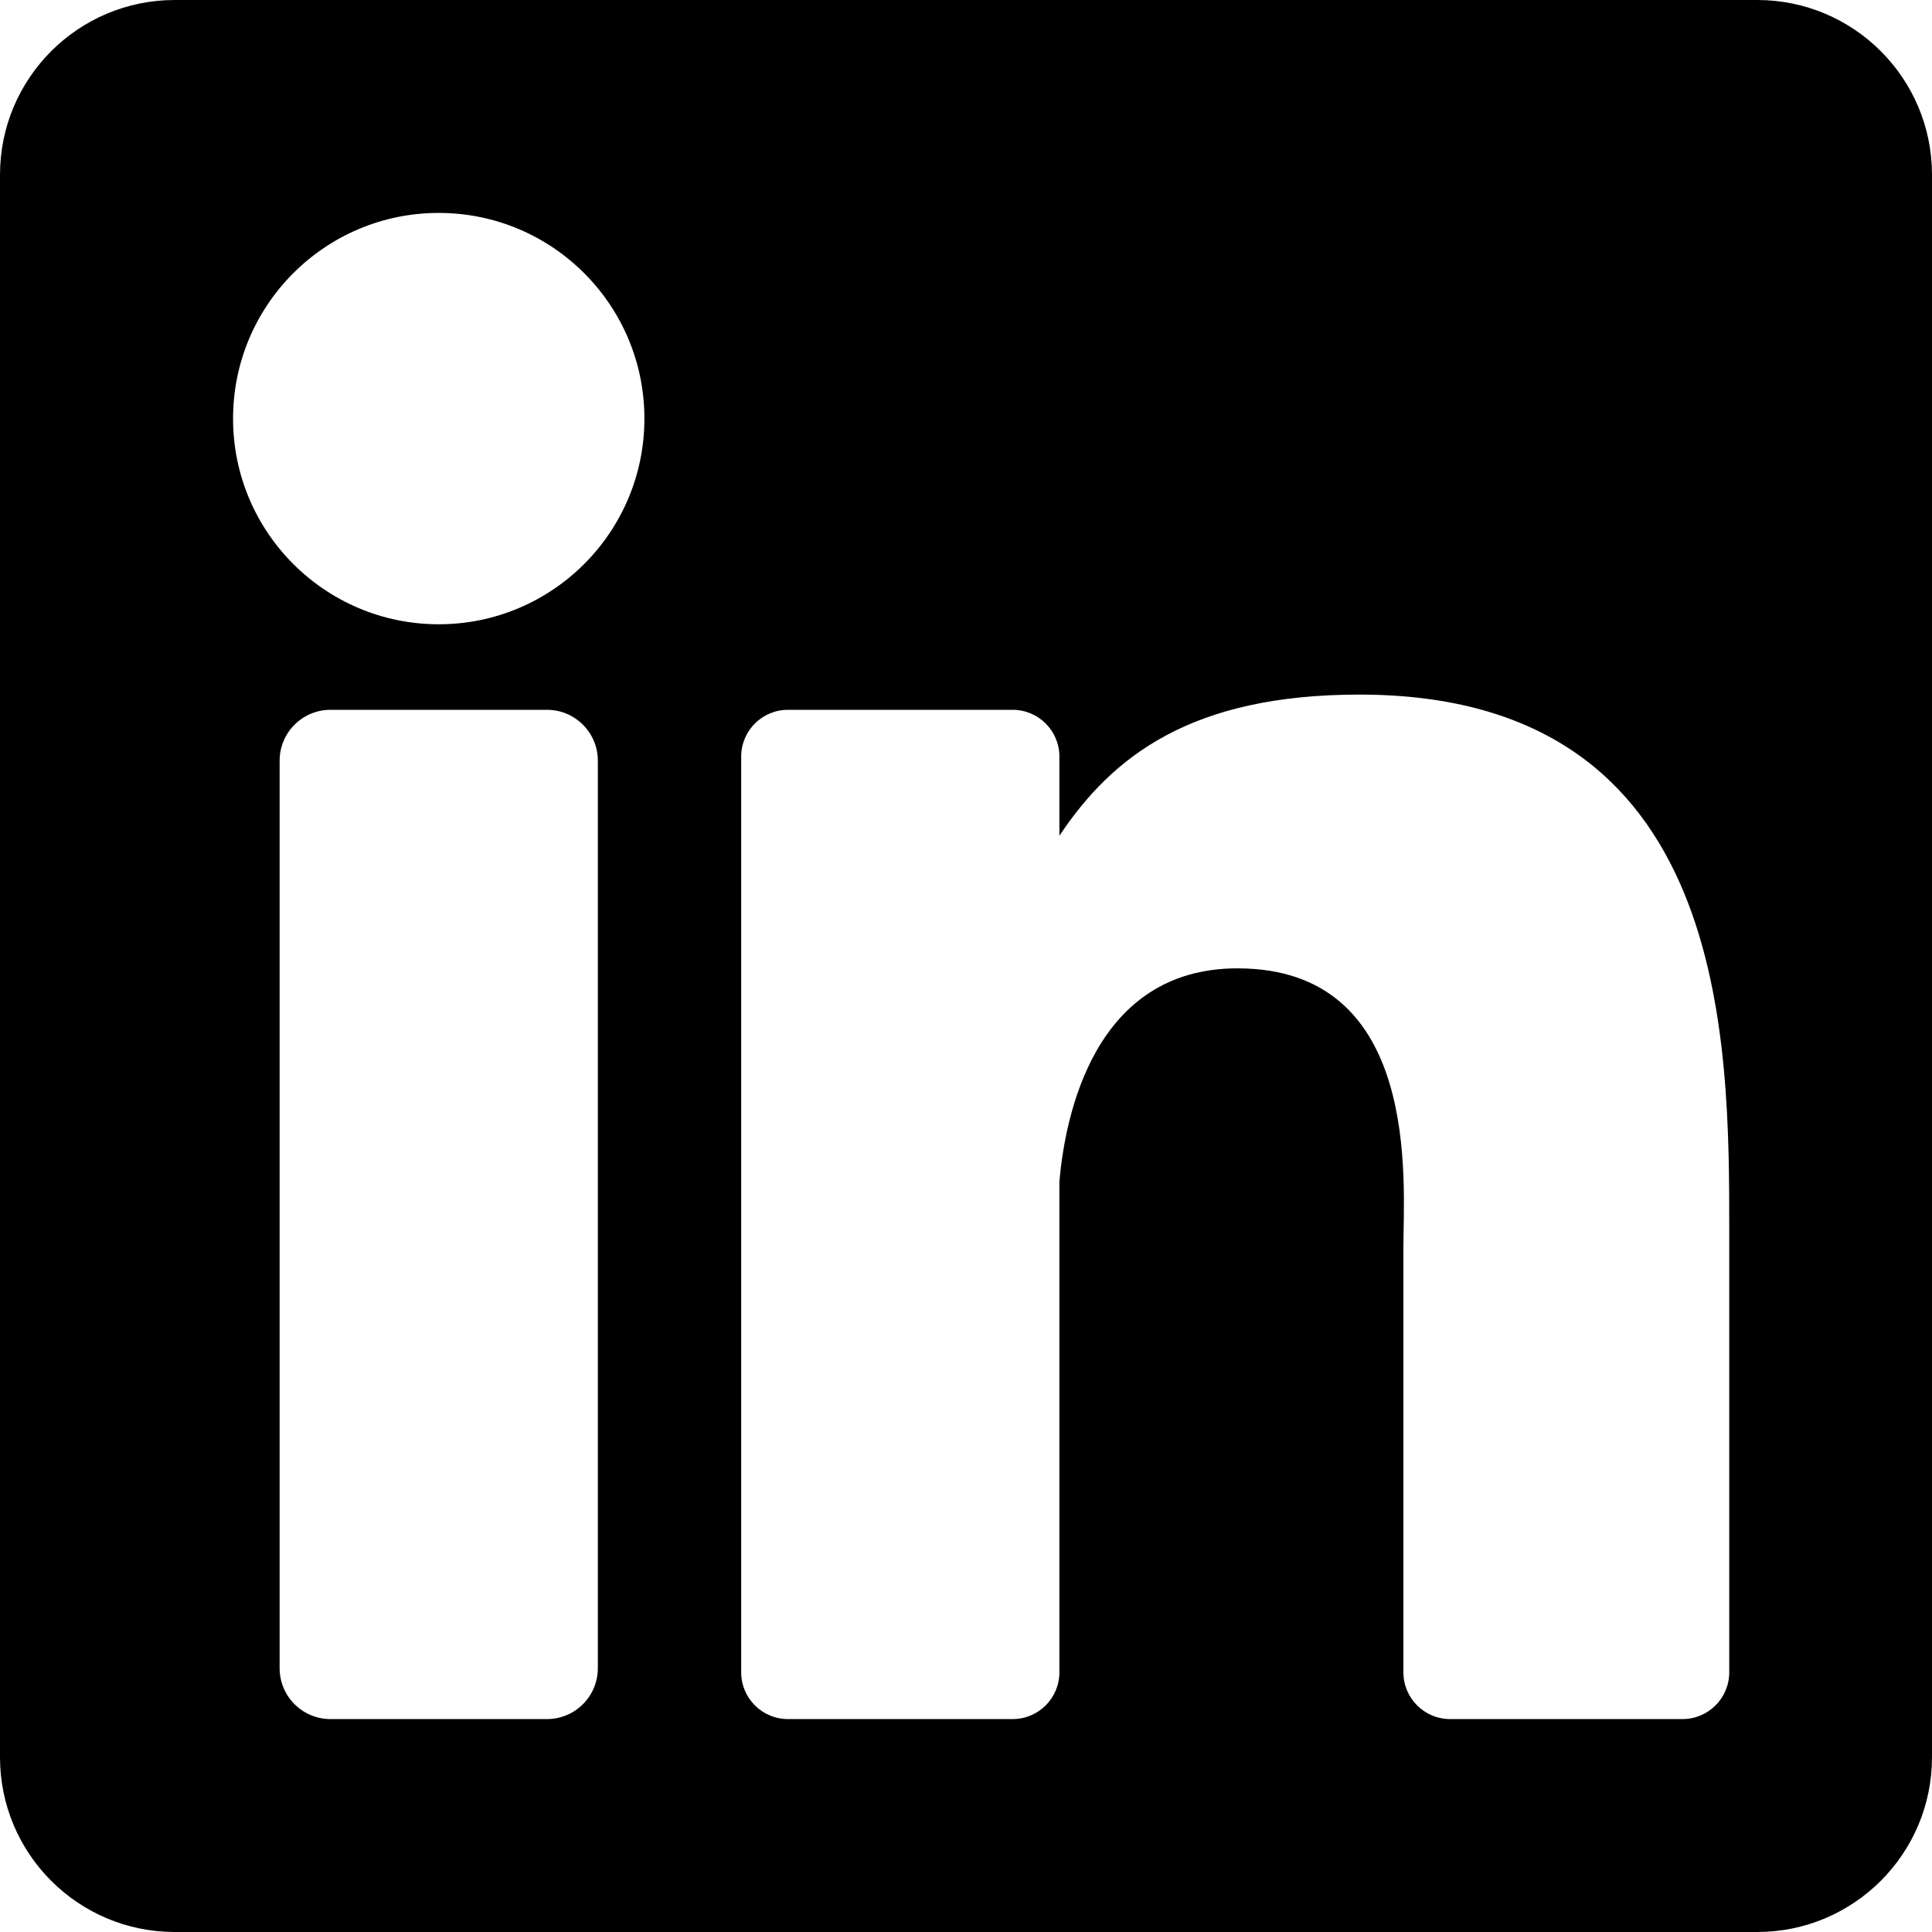
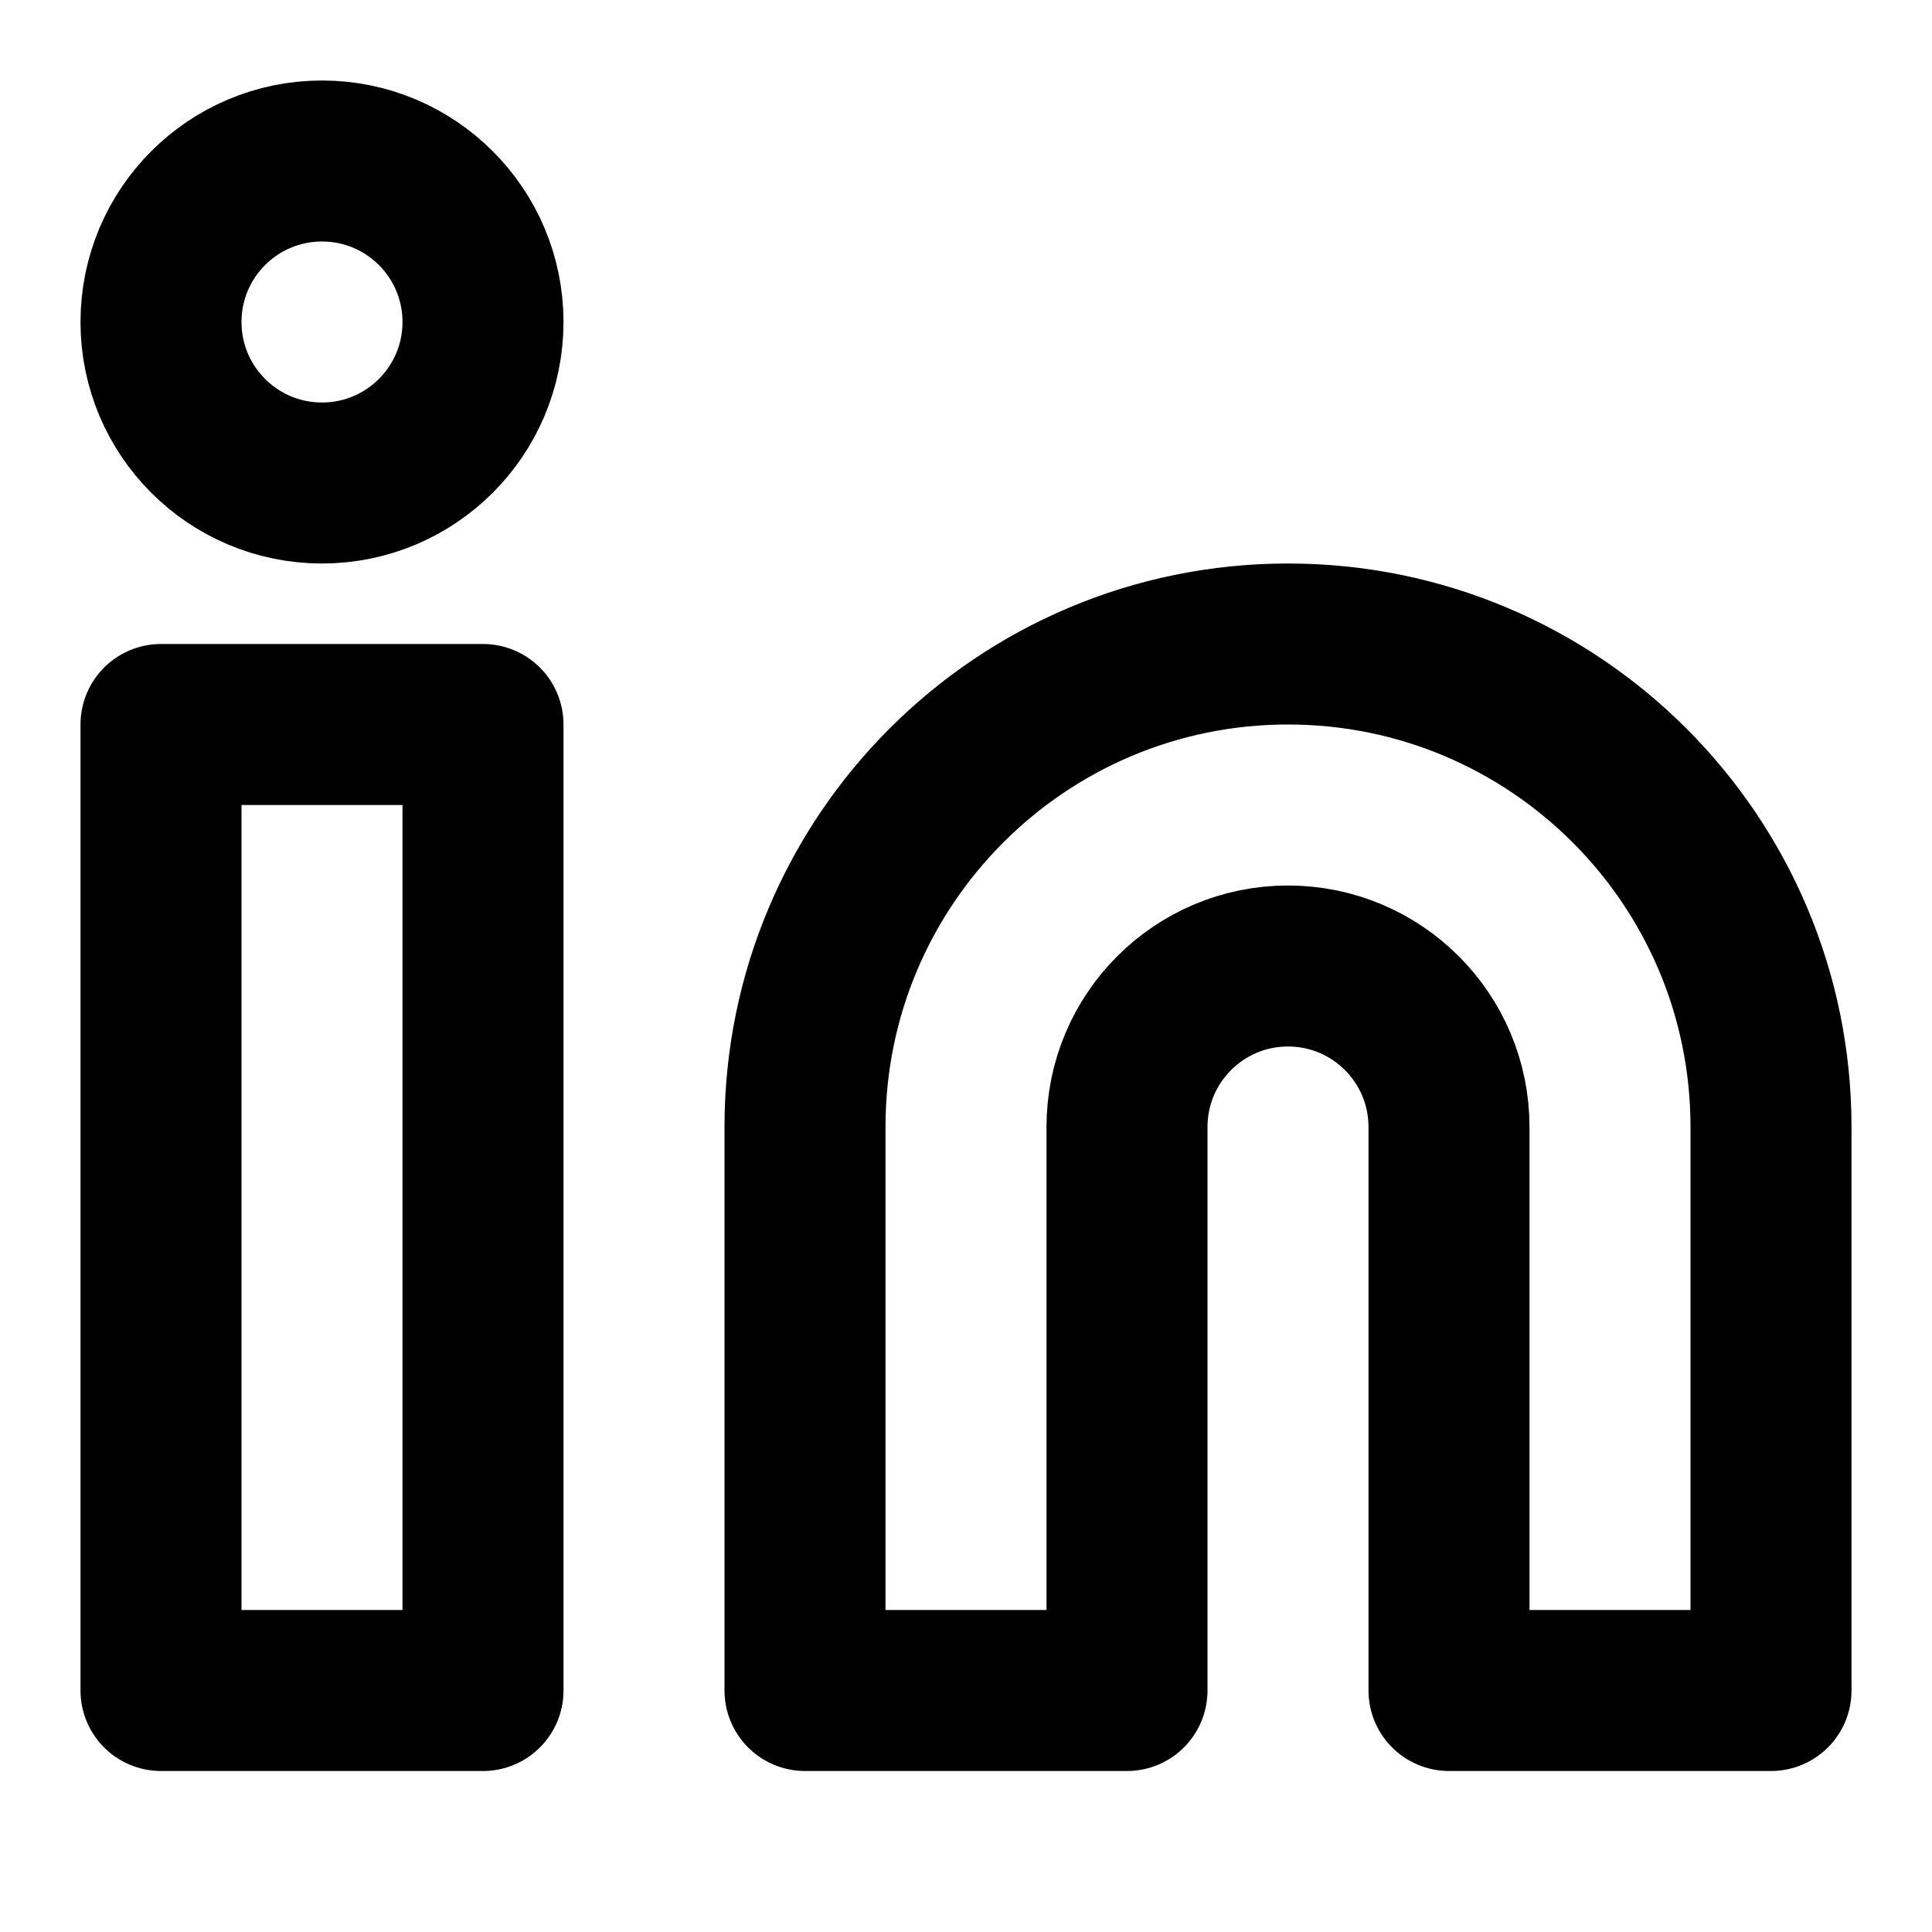
- <svg xmlns="http://www.w3.org/2000/svg" version="1.1" id="Layer_1" x="0px" y="0px" viewBox="0 0 382 382" style="enable-background:new 0 0 382 382;" xml:space="preserve">
-   <path style="fill:currentColor;" d="M347.445,0H34.555C15.471,0,0,15.471,0,34.555v312.889C0,366.529,15.471,382,34.555,382h312.889  C366.529,382,382,366.529,382,347.444V34.555C382,15.471,366.529,0,347.445,0z M118.207,329.844c0,5.554-4.502,10.056-10.056,10.056  H65.345c-5.554,0-10.056-4.502-10.056-10.056V150.403c0-5.554,4.502-10.056,10.056-10.056h42.806  c5.554,0,10.056,4.502,10.056,10.056V329.844z M86.748,123.432c-22.459,0-40.666-18.207-40.666-40.666S64.289,42.1,86.748,42.1  s40.666,18.207,40.666,40.666S109.208,123.432,86.748,123.432z M341.91,330.654c0,5.106-4.14,9.246-9.246,9.246H286.73  c-5.106,0-9.246-4.14-9.246-9.246v-84.168c0-12.556,3.683-55.021-32.813-55.021c-28.309,0-34.051,29.066-35.204,42.11v97.079  c0,5.106-4.139,9.246-9.246,9.246h-44.426c-5.106,0-9.246-4.14-9.246-9.246V149.593c0-5.106,4.14-9.246,9.246-9.246h44.426  c5.106,0,9.246,4.14,9.246,9.246v15.655c10.497-15.753,26.097-27.912,59.312-27.912c73.552,0,73.131,68.716,73.131,106.472  L341.91,330.654L341.91,330.654z" />
+ <svg xmlns="http://www.w3.org/2000/svg" width="24" height="24" viewBox="0 0 24 24" fill="none" stroke="currentColor" stroke-width="2" stroke-linecap="round" stroke-linejoin="round" class="feather feather-linkedin">
+   <path d="M16 8a6 6 0 0 1 6 6v7h-4v-7a2 2 0 0 0-2-2 2 2 0 0 0-2 2v7h-4v-7a6 6 0 0 1 6-6z" />
+   <rect x="2" y="9" width="4" height="12" />
+   <circle cx="4" cy="4" r="2" />
</svg>
